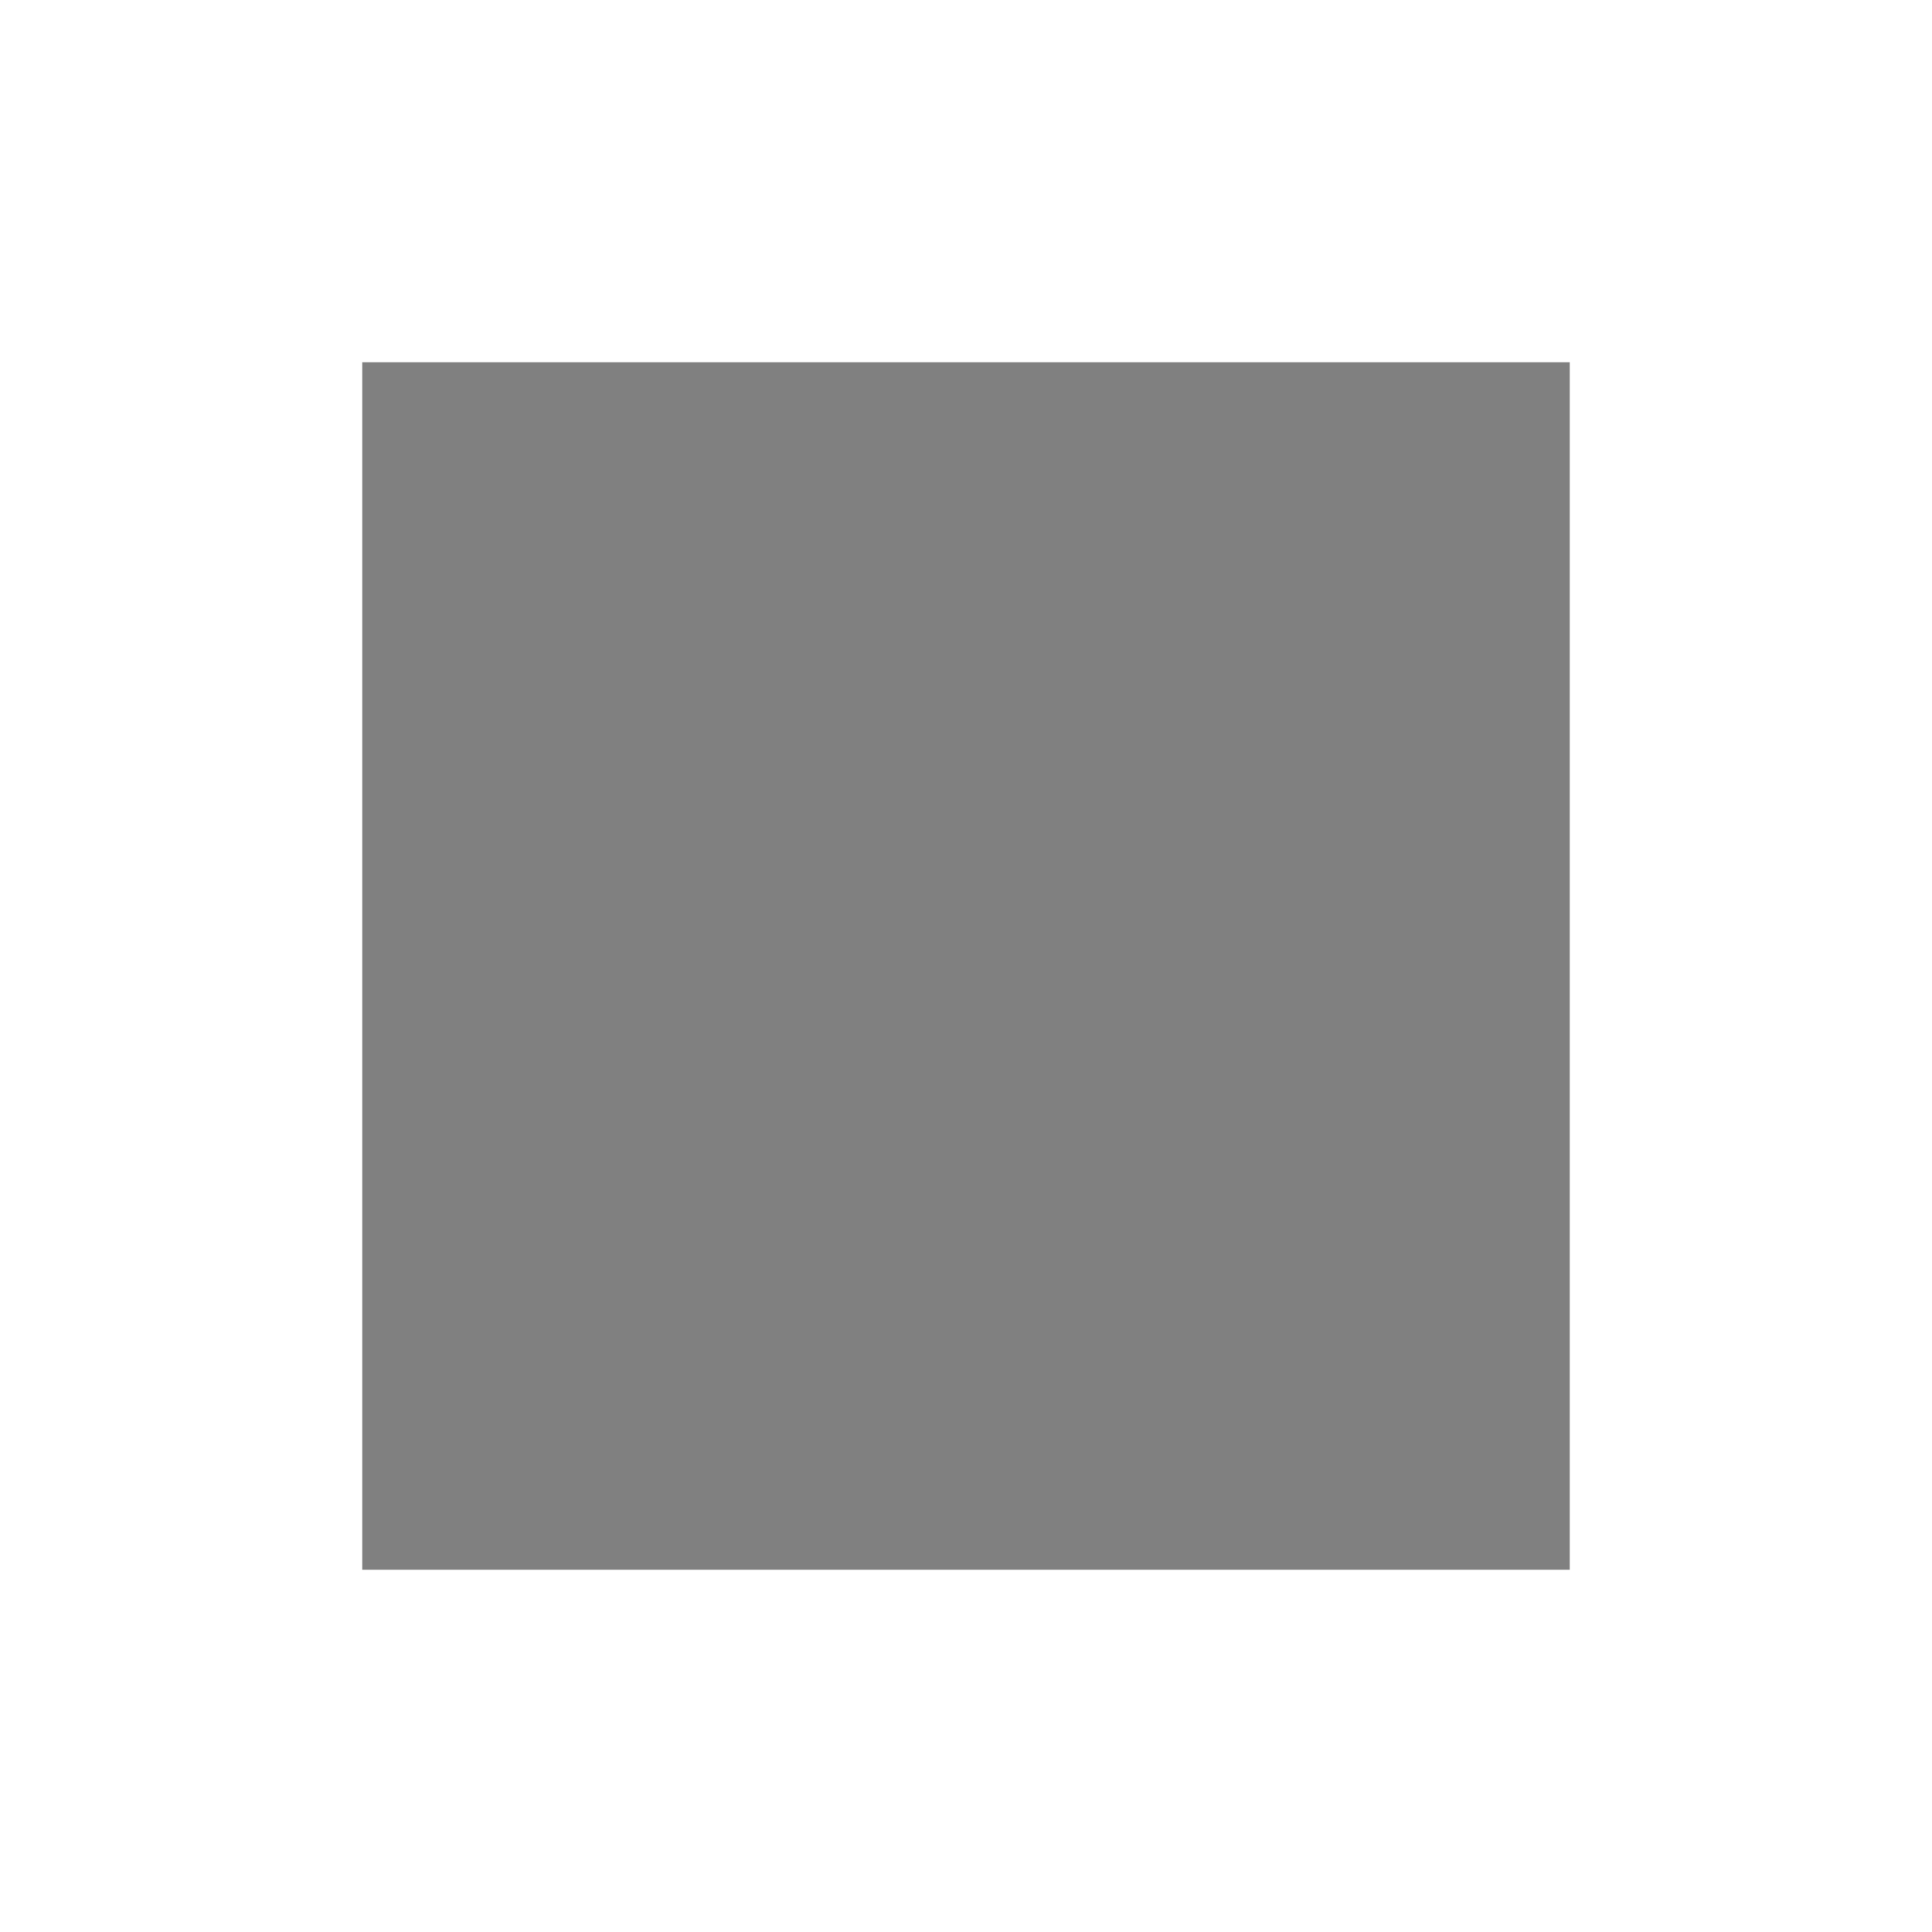
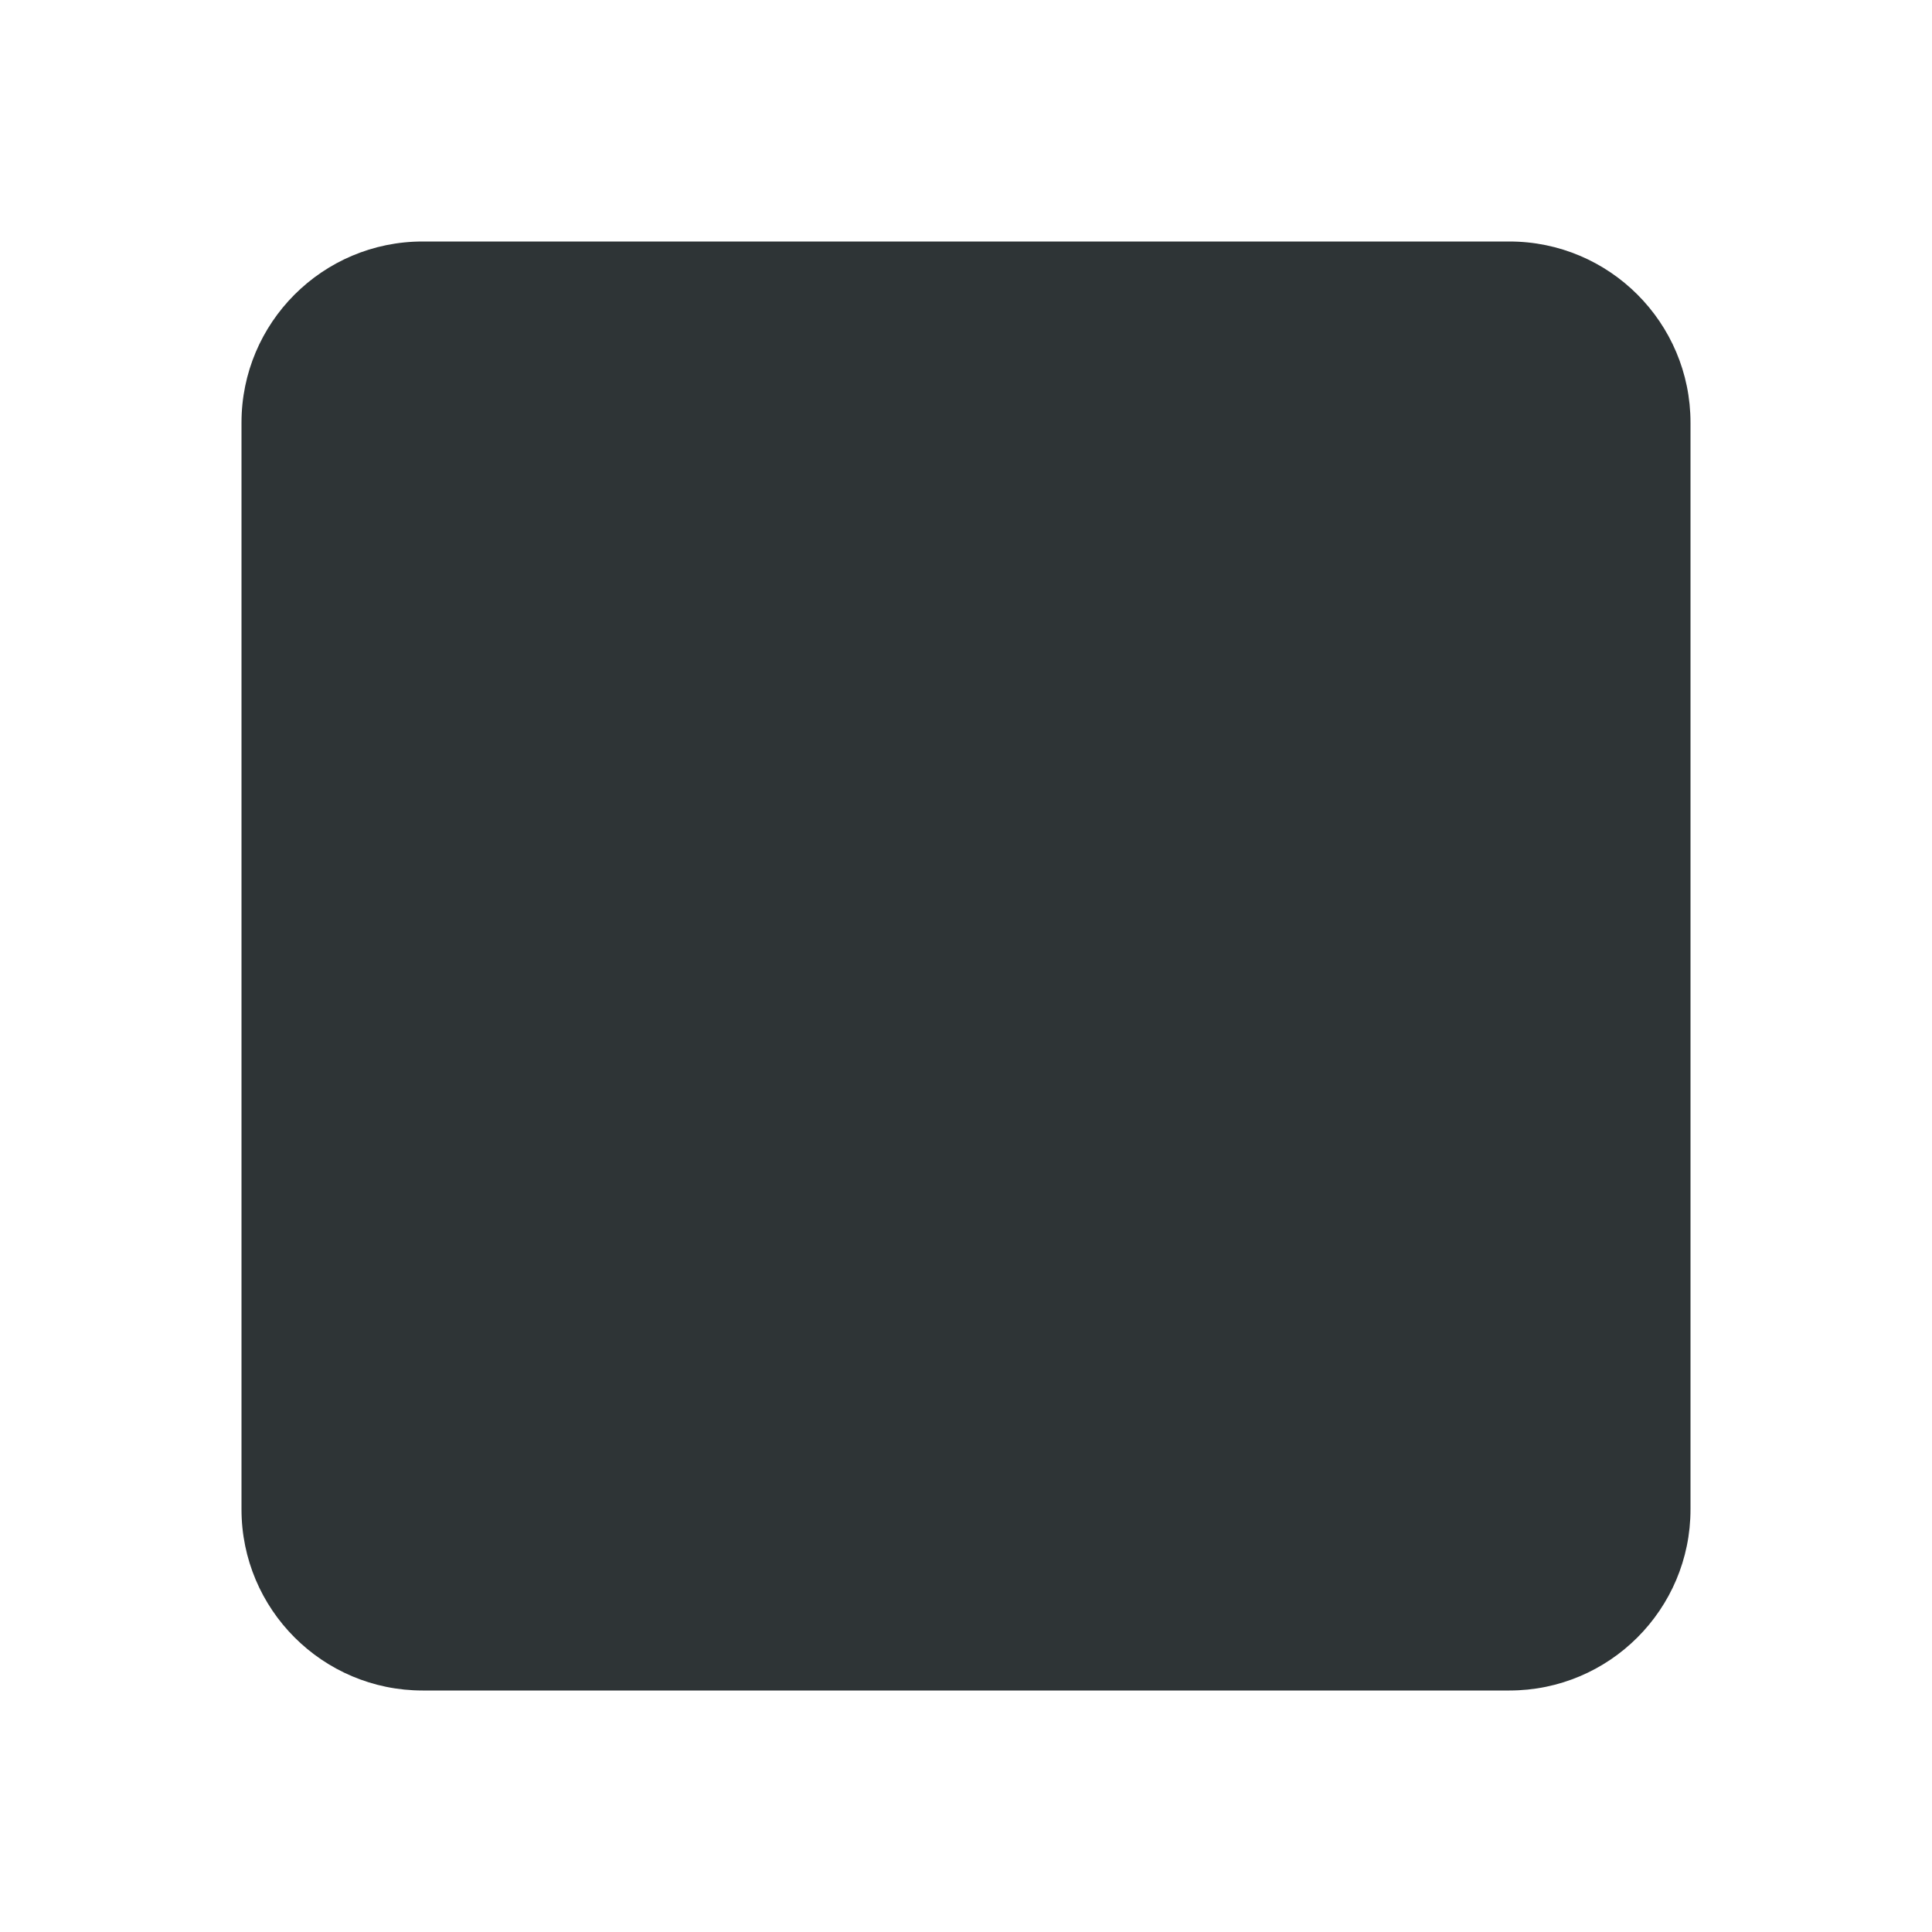
- <svg xmlns="http://www.w3.org/2000/svg" height="16" width="16">
-   <path d="M3 3v10h10V3z" fill="gray" font-family="sans-serif" font-weight="400" overflow="visible" style="line-height:normal;font-variant-ligatures:normal;font-variant-position:normal;font-variant-caps:normal;font-variant-numeric:normal;font-variant-alternates:normal;font-feature-settings:normal;text-indent:0;text-align:start;text-decoration-line:none;text-decoration-style:solid;text-decoration-color:#000;text-transform:none;text-orientation:mixed;shape-padding:0;isolation:auto;mix-blend-mode:normal" white-space="normal" color="#000" />
+ <svg xmlns="http://www.w3.org/2000/svg" height="16px" viewBox="0 0 16 16" width="16px">
+   <path d="m 3.5 2 h 9 c 0.828 0 1.5 0.672 1.5 1.5 v 9 c 0 0.828 -0.672 1.5 -1.5 1.5 h -9 c -0.828 0 -1.5 -0.672 -1.5 -1.5 v -9 c 0 -0.828 0.672 -1.5 1.5 -1.5 z m 0 0" fill="#2e3436" />
</svg>
